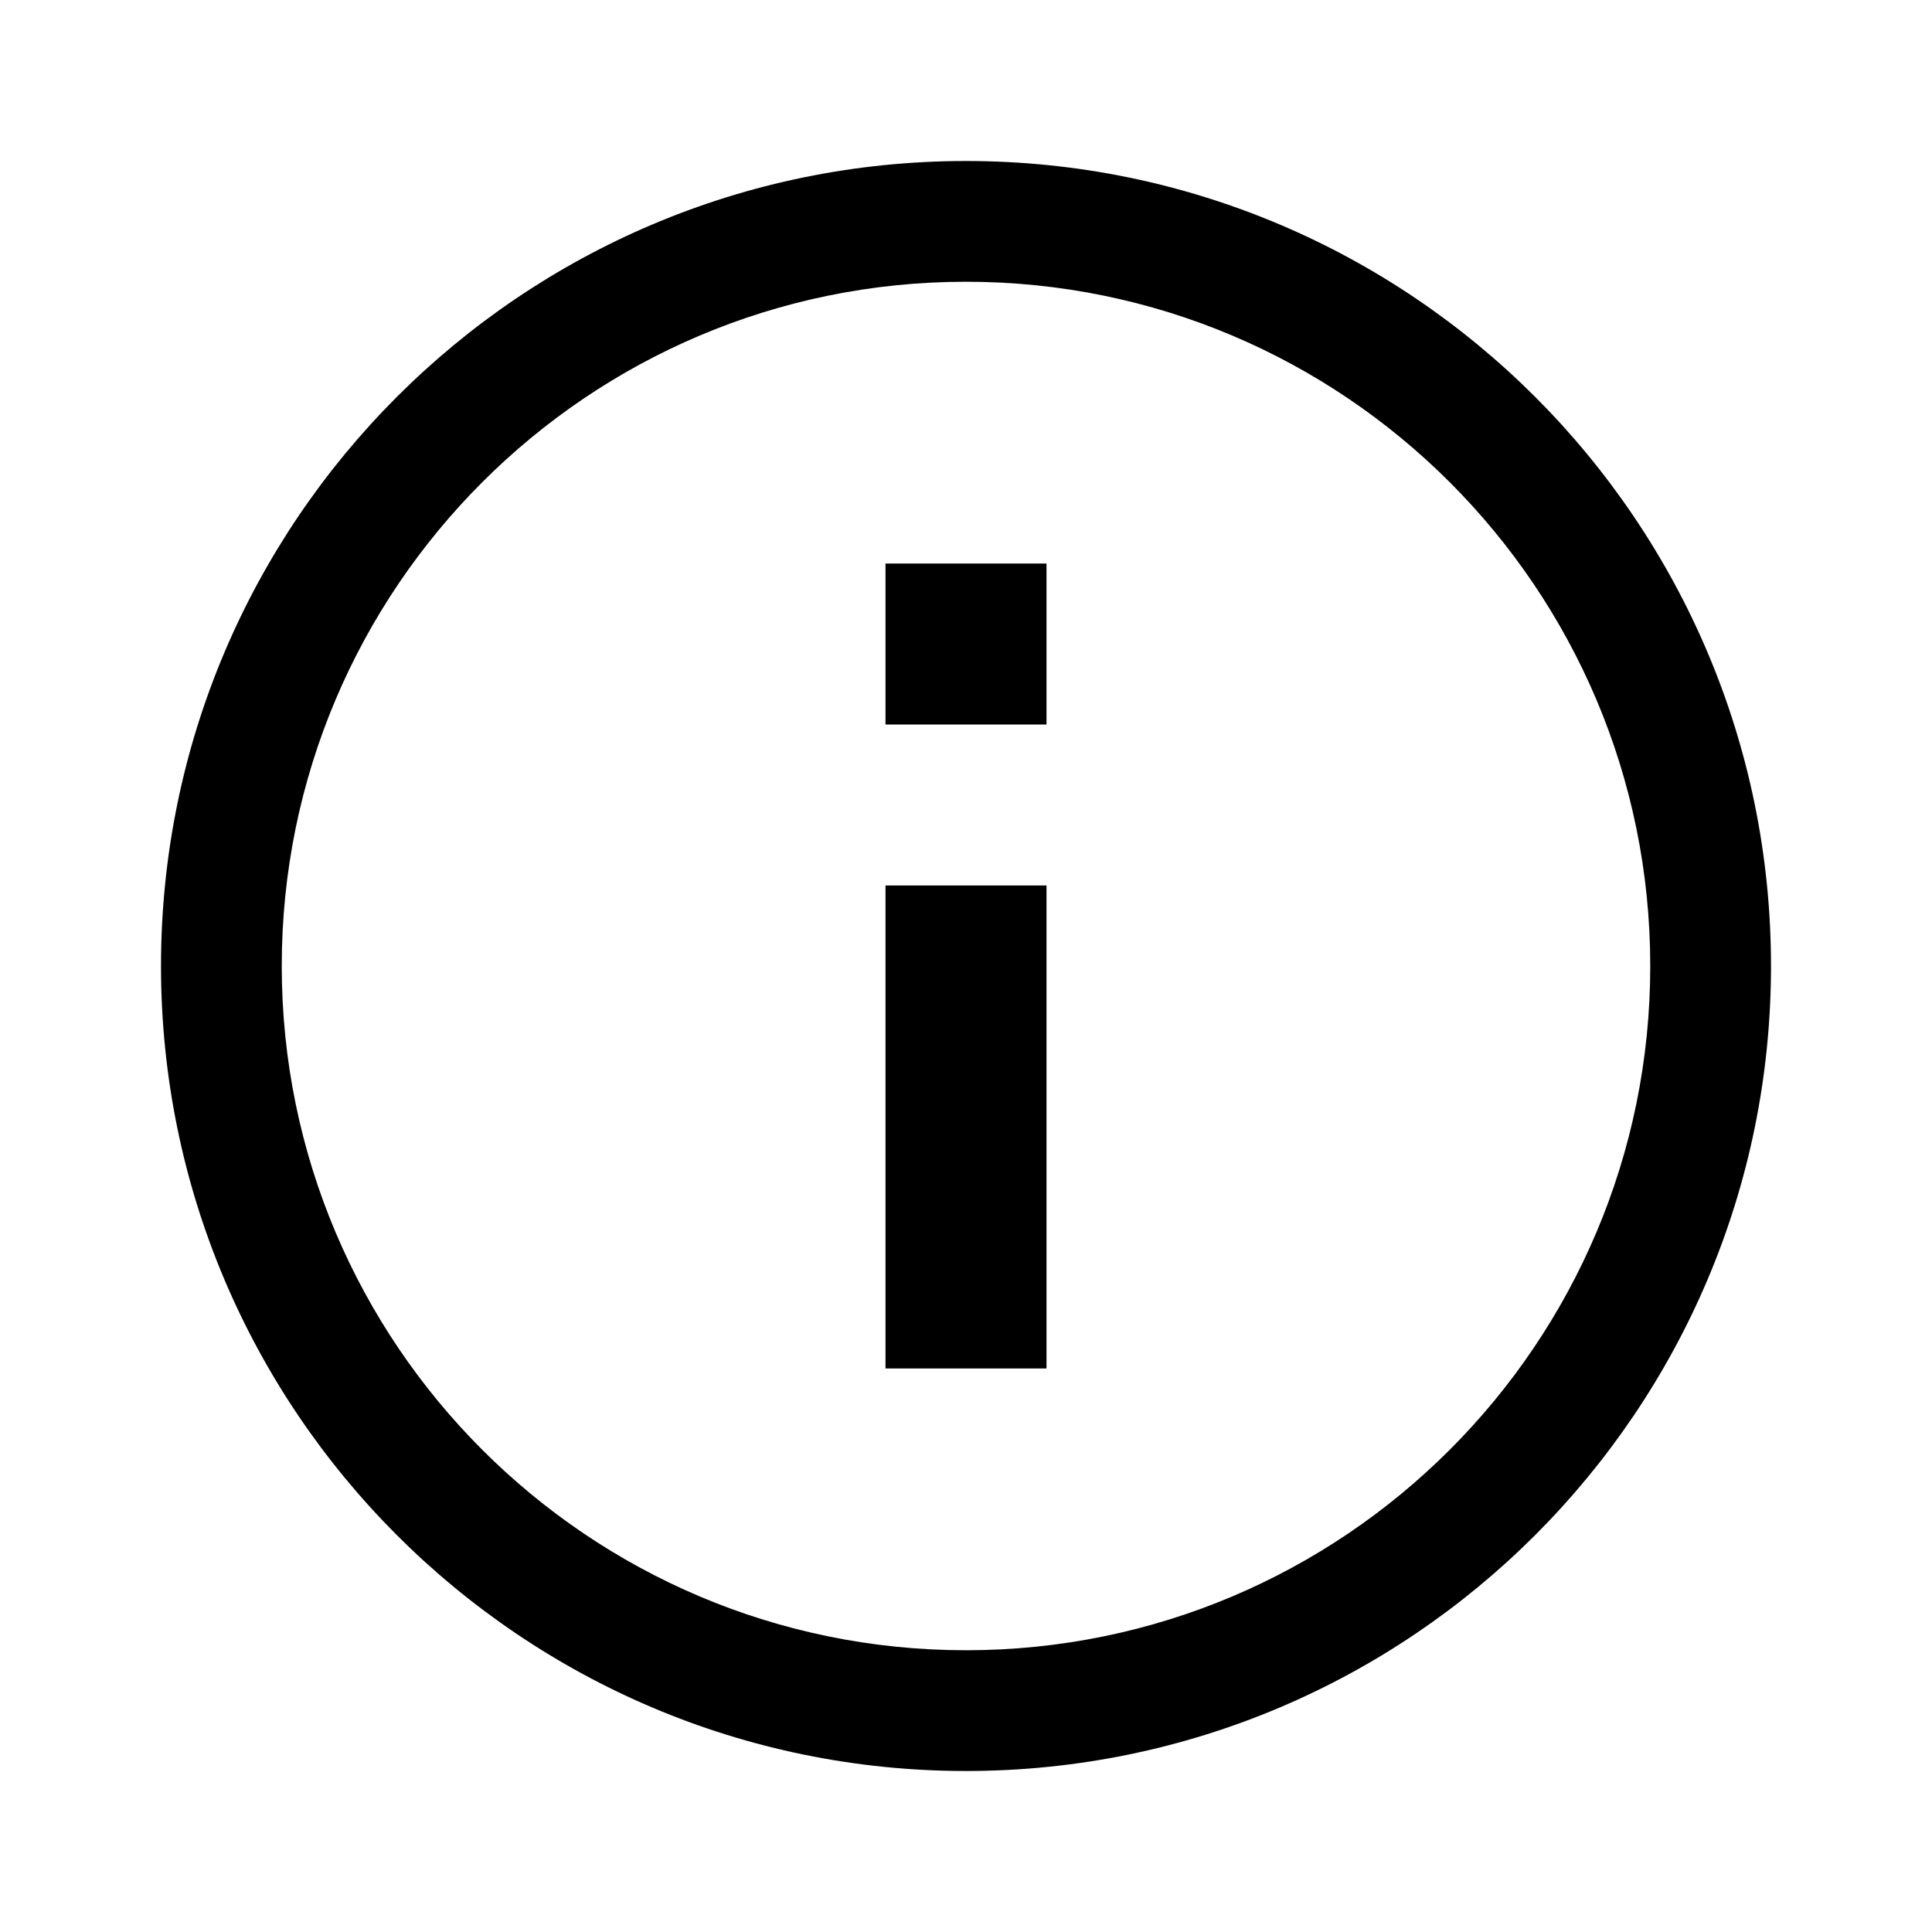
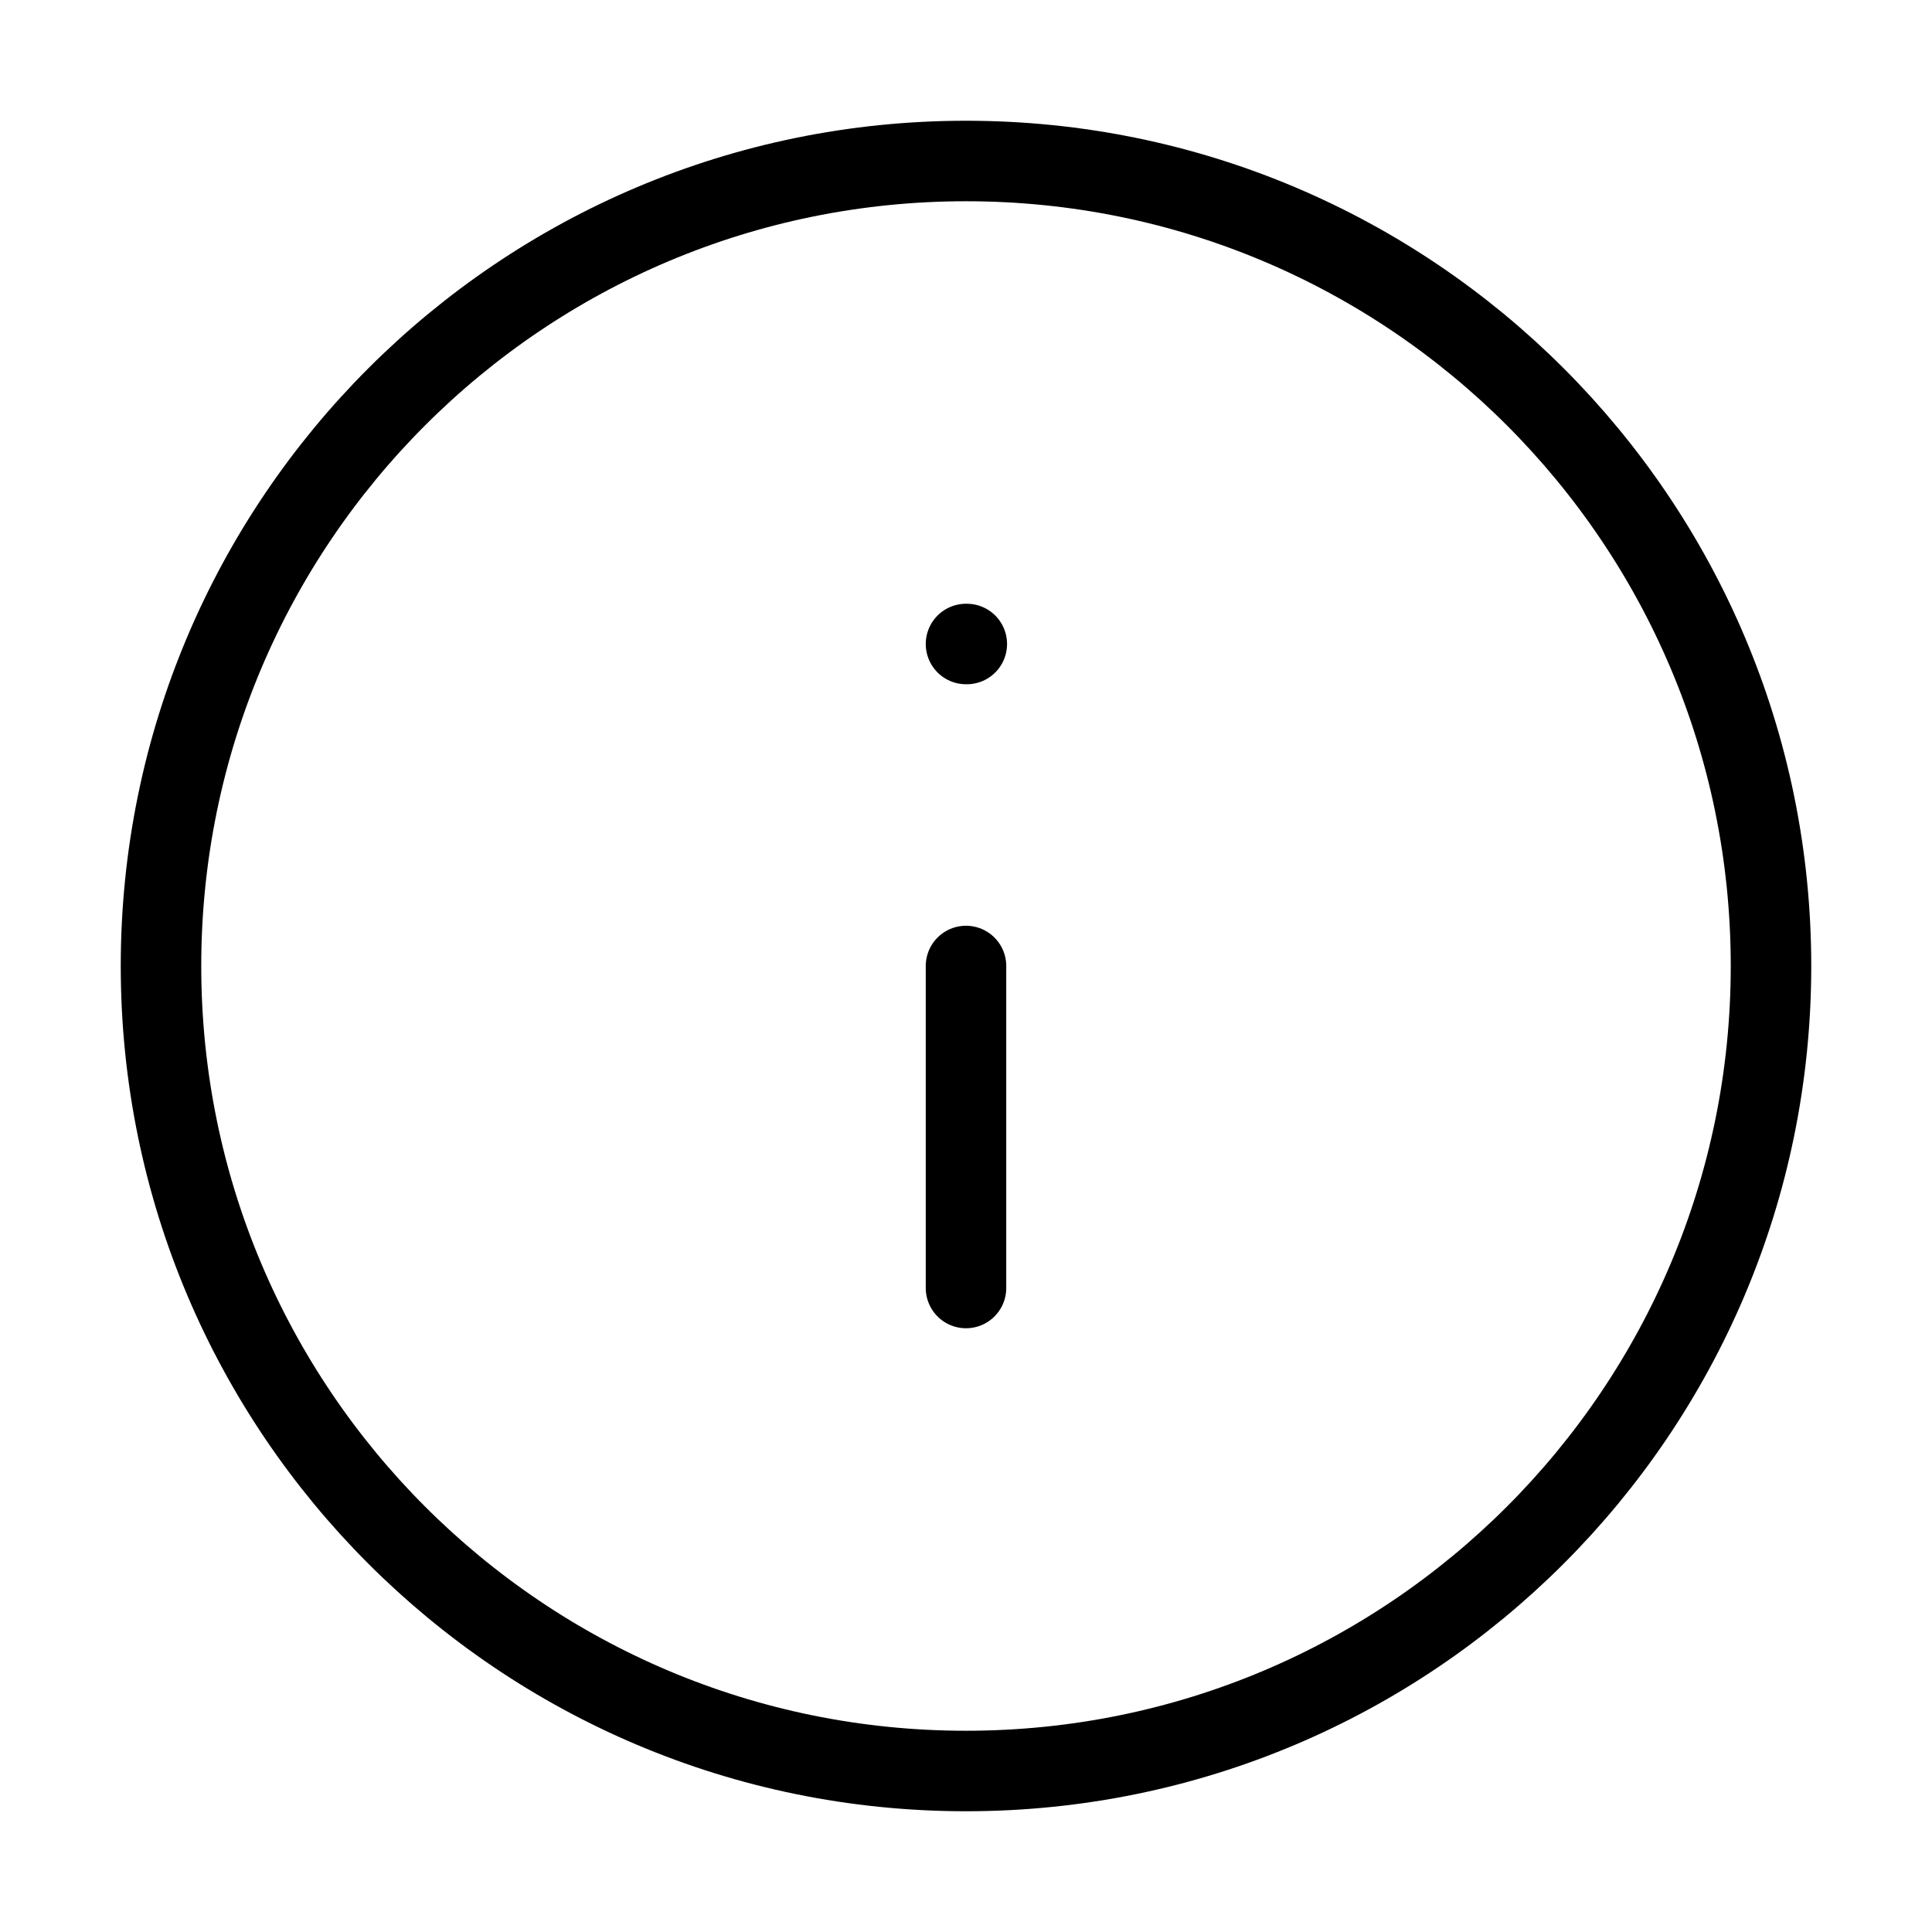
- <svg xmlns="http://www.w3.org/2000/svg" width="24" height="24" viewBox="0 0 24 24">
-   <path fill-rule="evenodd" clip-rule="evenodd" d="M3.5 12C3.5 7.308 7.308 3.5 12 3.5C16.692 3.5 20.5 7.308 20.5 12C20.5 16.692 16.692 20.5 12 20.5C7.308 20.5 3.5 16.692 3.5 12ZM12 2C6.48 2 2 6.48 2 12C2 17.52 6.48 22 12 22C17.52 22 22 17.52 22 12C22 6.48 17.52 2 12 2ZM11 9H11.5H12.5H13V8.5V7.5V7H12.5H11.5H11V7.5V8.5V9ZM11 17H11.5H12.5H13V15.5V12.5V11H12.5H11.5H11V12.5V15.5V17Z" />
+ <svg xmlns="http://www.w3.org/2000/svg" viewBox="0 0 24 24">
+   <g fill="none" stroke="currentColor" stroke-linecap="round" stroke-linejoin="round">
+     <circle cx="12" cy="12" r="10" />
+     <path d="M12 16v-4" />
+     <path d="M12 8h.01" />
+   </g>
</svg>
